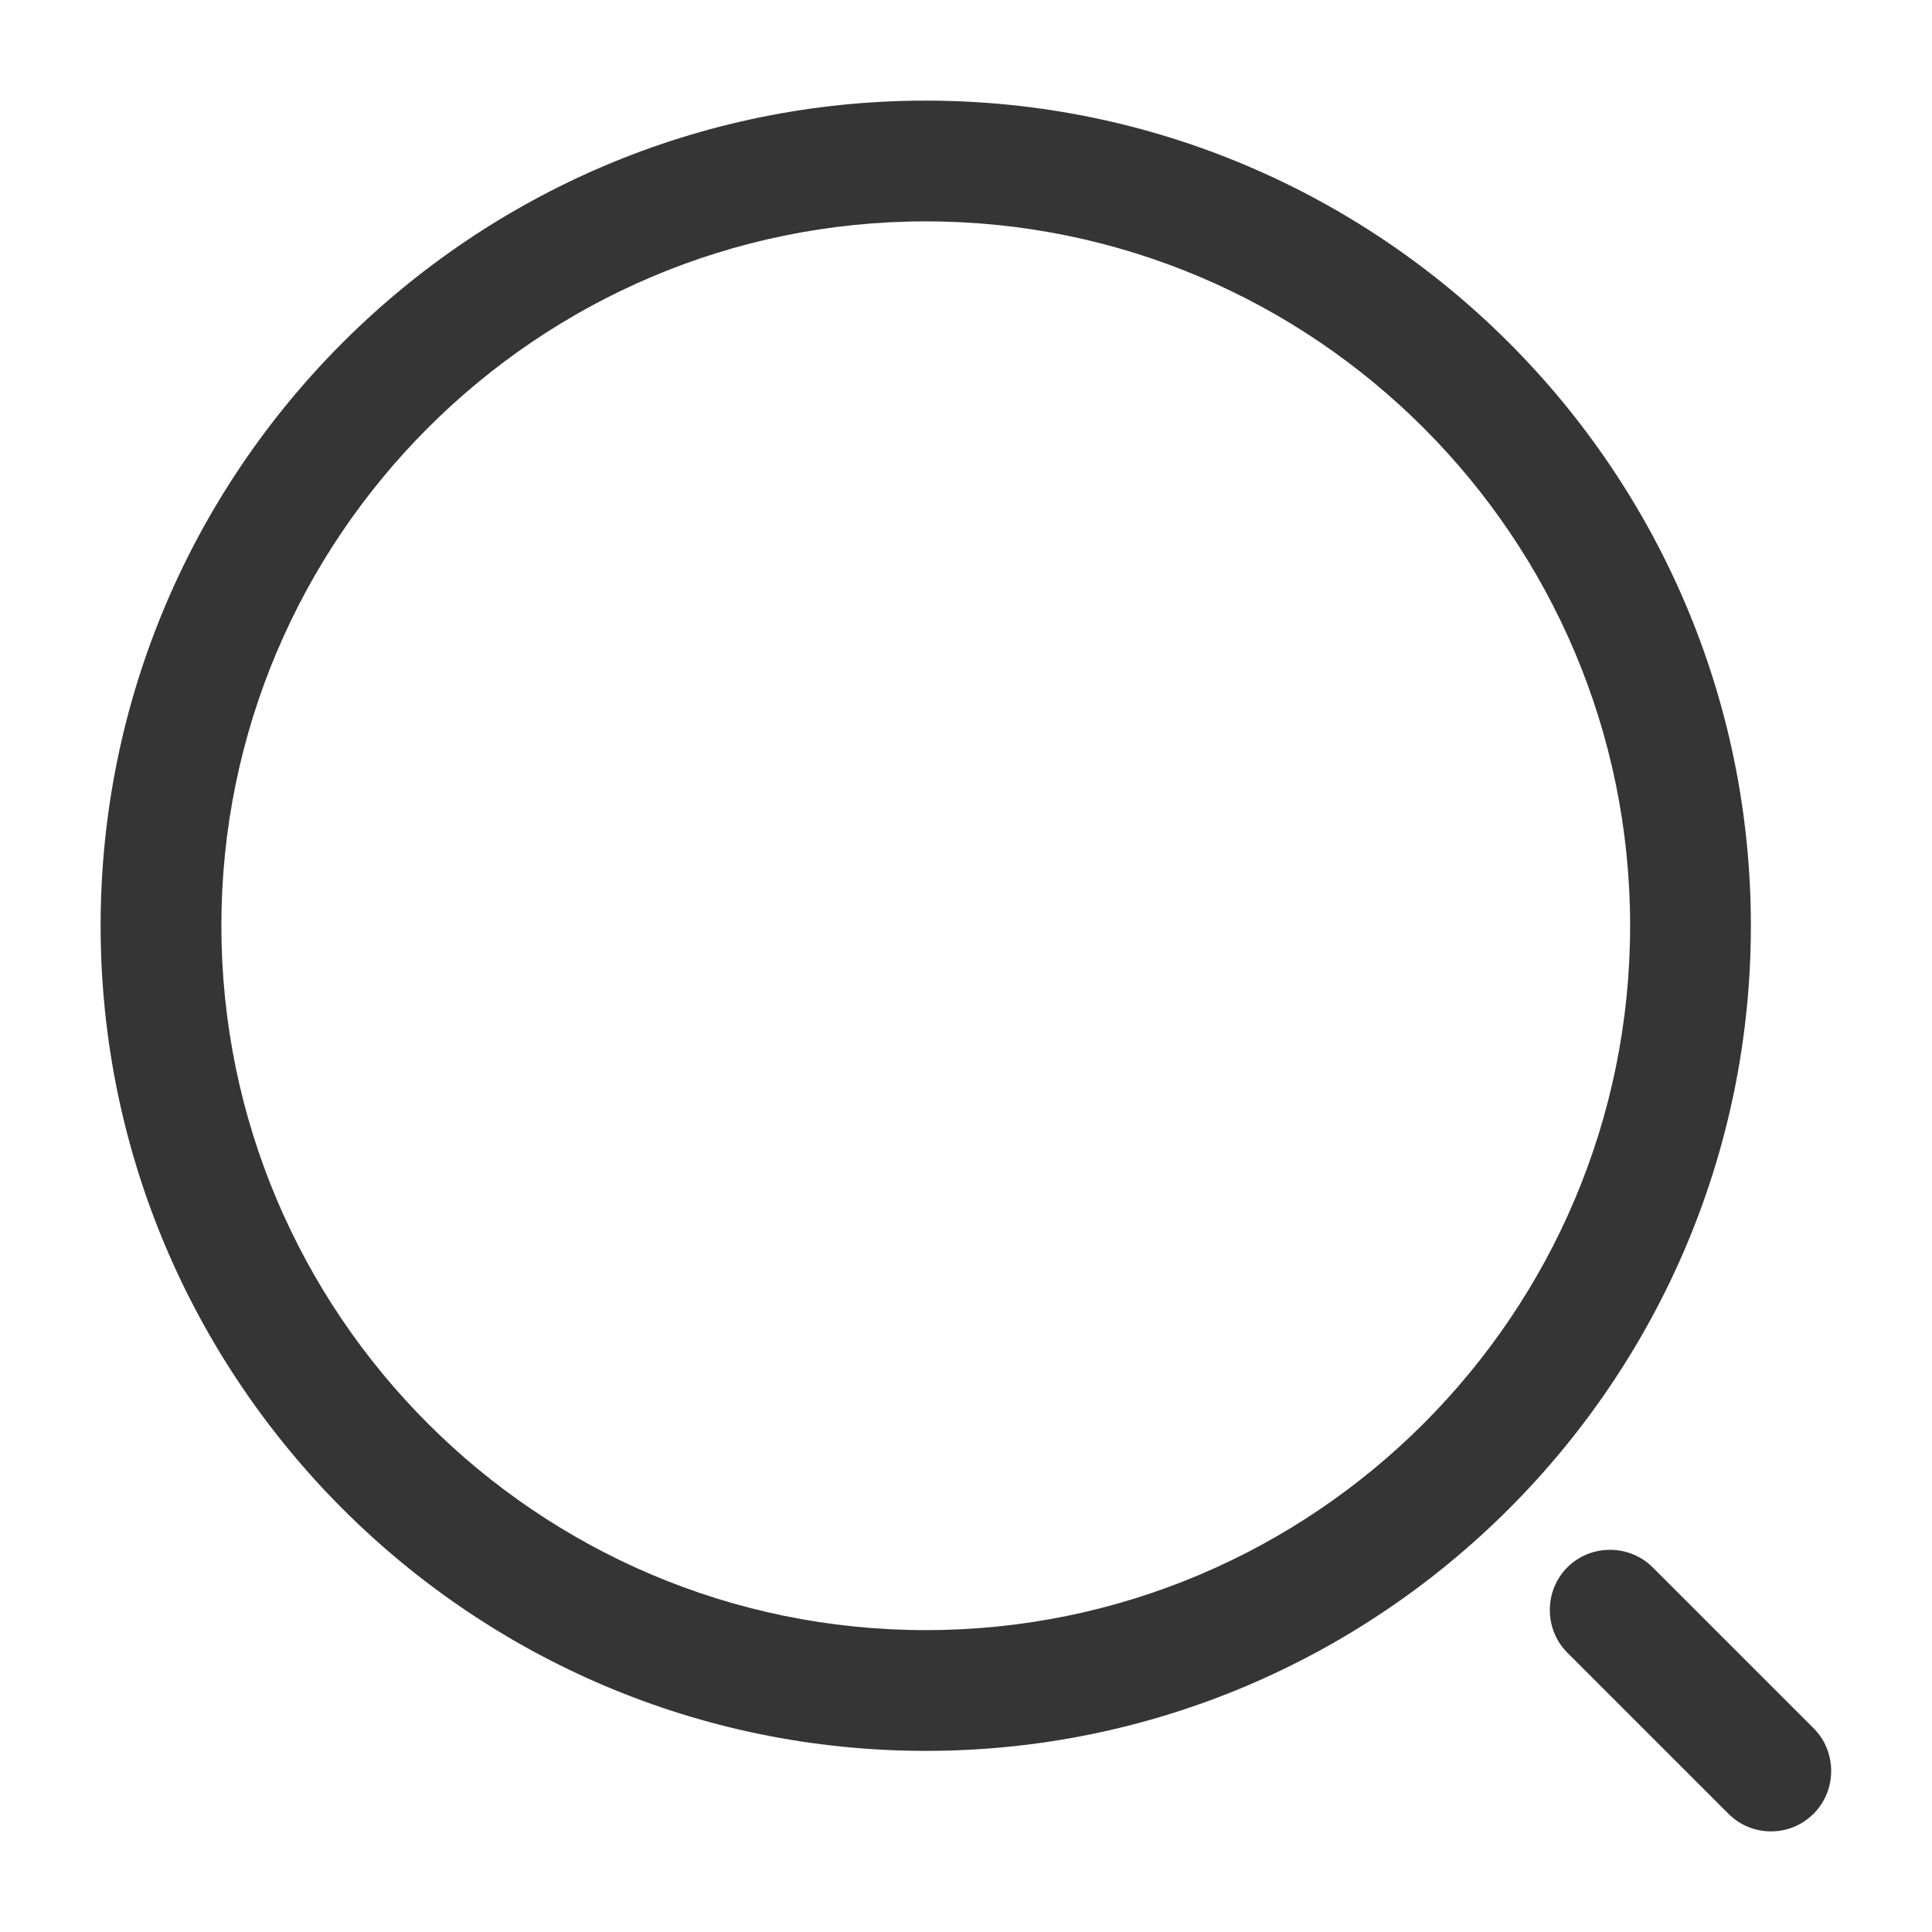
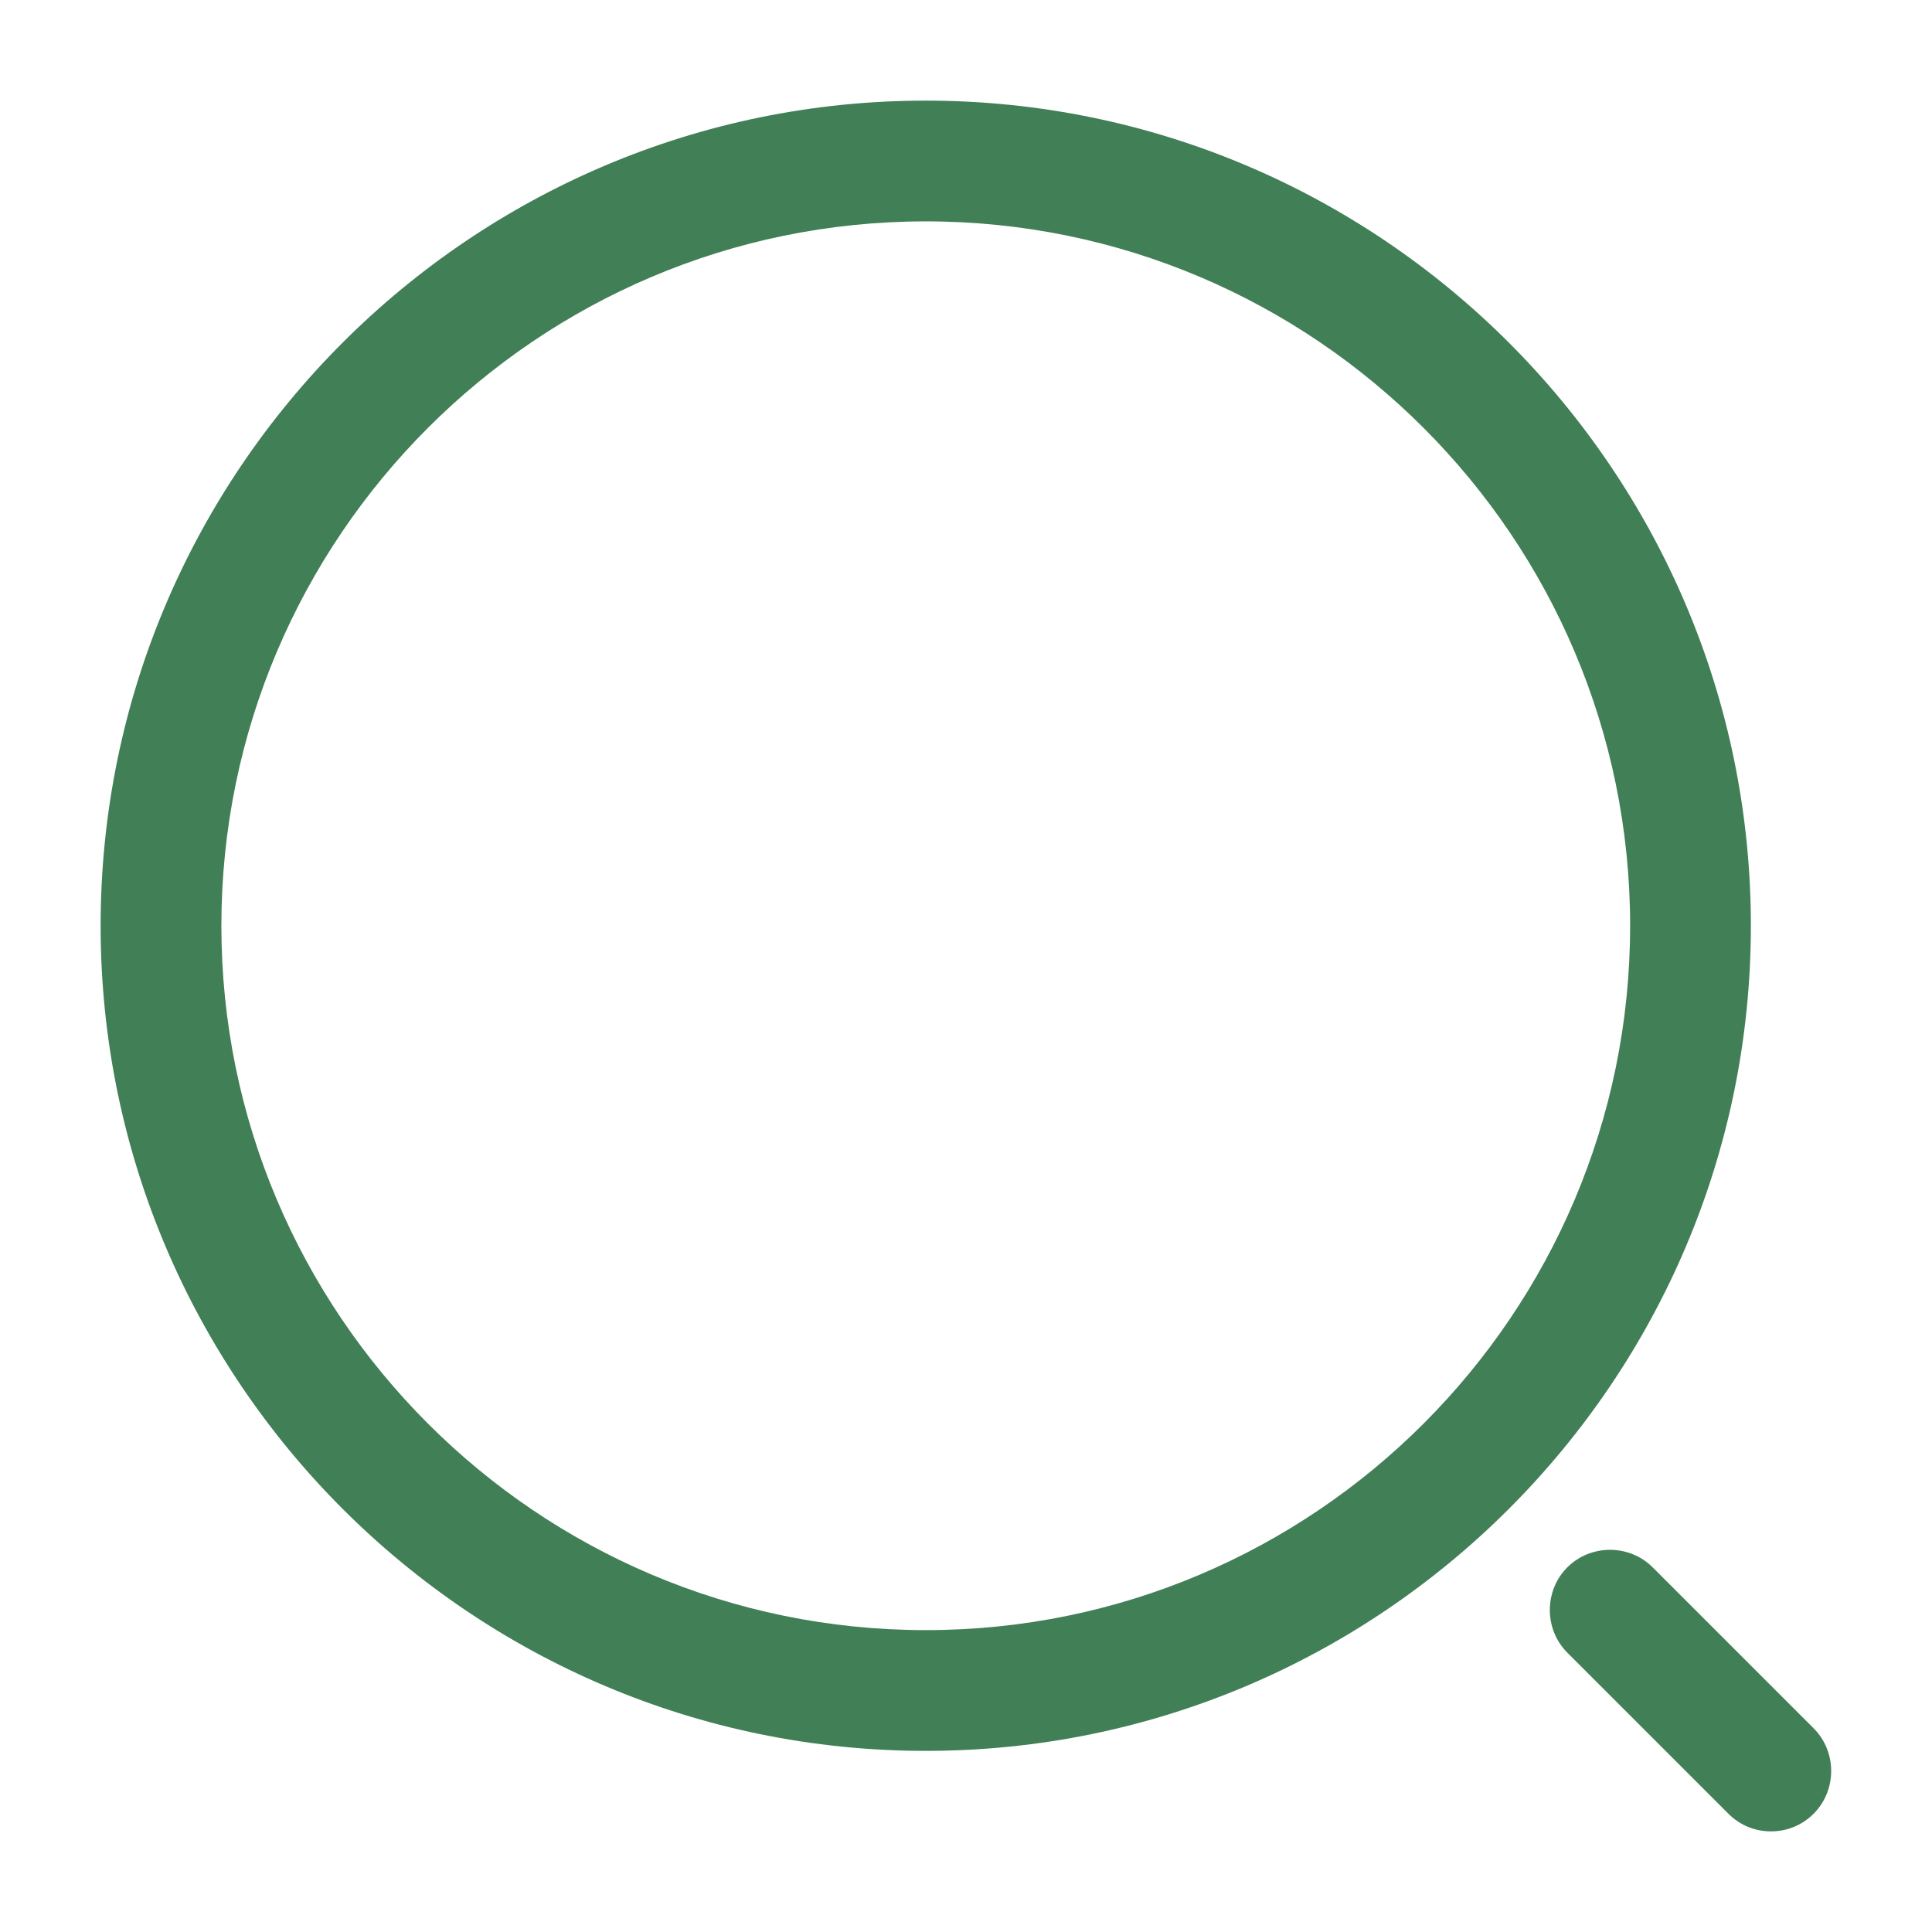
<svg xmlns="http://www.w3.org/2000/svg" width="24" height="24" viewBox="0 0 24 24" fill="none">
-   <path d="M11.5 21.75C5.85 21.75 1.25 17.15 1.25 11.5C1.25 5.85 5.85 1.25 11.5 1.25C17.15 1.25 21.75 5.85 21.75 11.5C21.75 17.15 17.15 21.75 11.5 21.75ZM11.5 2.75C6.67 2.75 2.75 6.68 2.75 11.5C2.75 16.32 6.67 20.25 11.5 20.25C16.33 20.25 20.25 16.32 20.25 11.5C20.25 6.68 16.33 2.75 11.5 2.75Z" fill="#353535" />
-   <path d="M22 22.75C21.81 22.75 21.62 22.68 21.47 22.53L19.47 20.53C19.18 20.24 19.18 19.76 19.47 19.47C19.76 19.18 20.24 19.18 20.53 19.47L22.53 21.47C22.82 21.76 22.82 22.24 22.53 22.53C22.38 22.68 22.19 22.75 22 22.75Z" fill="#353535" />
+   <path d="M11.5 21.75C5.85 21.75 1.25 17.15 1.25 11.5C1.25 5.85 5.85 1.25 11.5 1.25C17.15 1.25 21.75 5.85 21.75 11.5C21.75 17.15 17.15 21.75 11.5 21.75ZM11.5 2.75C6.67 2.75 2.75 6.68 2.75 11.5C2.75 16.32 6.67 20.25 11.5 20.25C16.33 20.25 20.25 16.32 20.25 11.5C20.25 6.68 16.33 2.75 11.5 2.75Z" fill="#417F56" />
+   <path d="M22 22.75C21.81 22.75 21.62 22.68 21.47 22.53L19.47 20.53C19.18 20.24 19.18 19.76 19.47 19.47C19.76 19.18 20.24 19.18 20.53 19.47L22.53 21.47C22.82 21.76 22.82 22.24 22.53 22.53C22.38 22.68 22.19 22.75 22 22.75Z" fill="#417F56" />
</svg>
